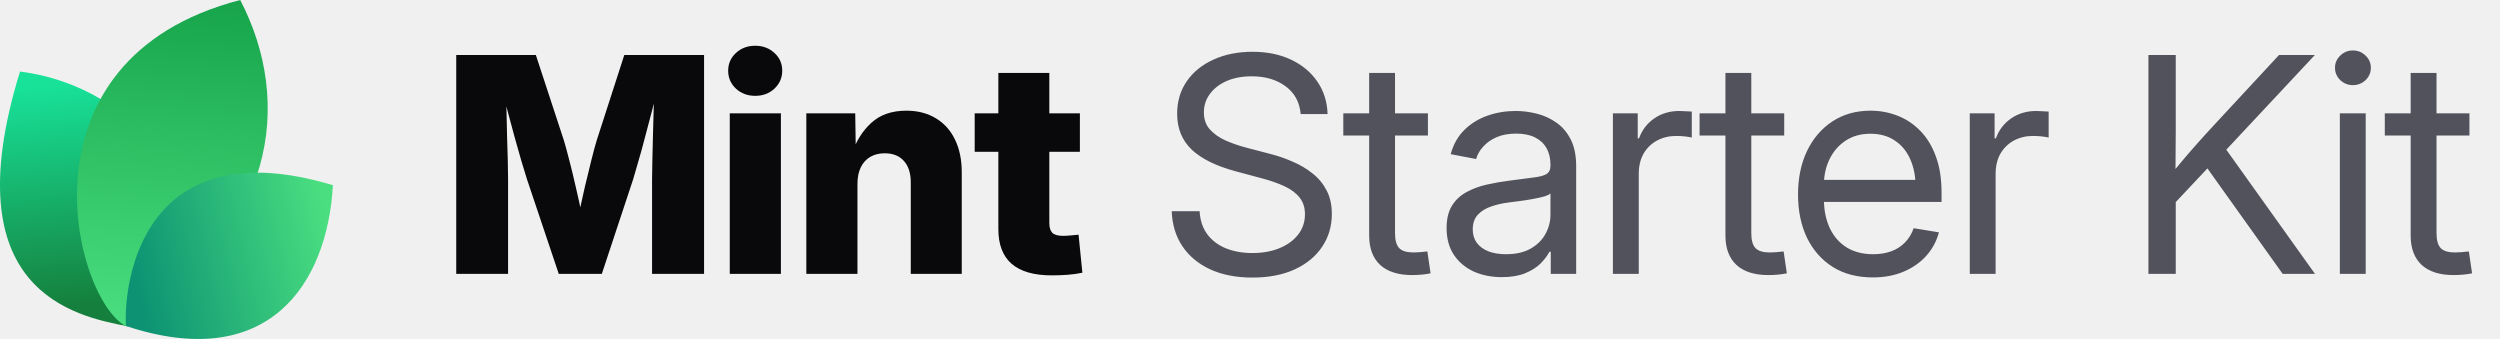
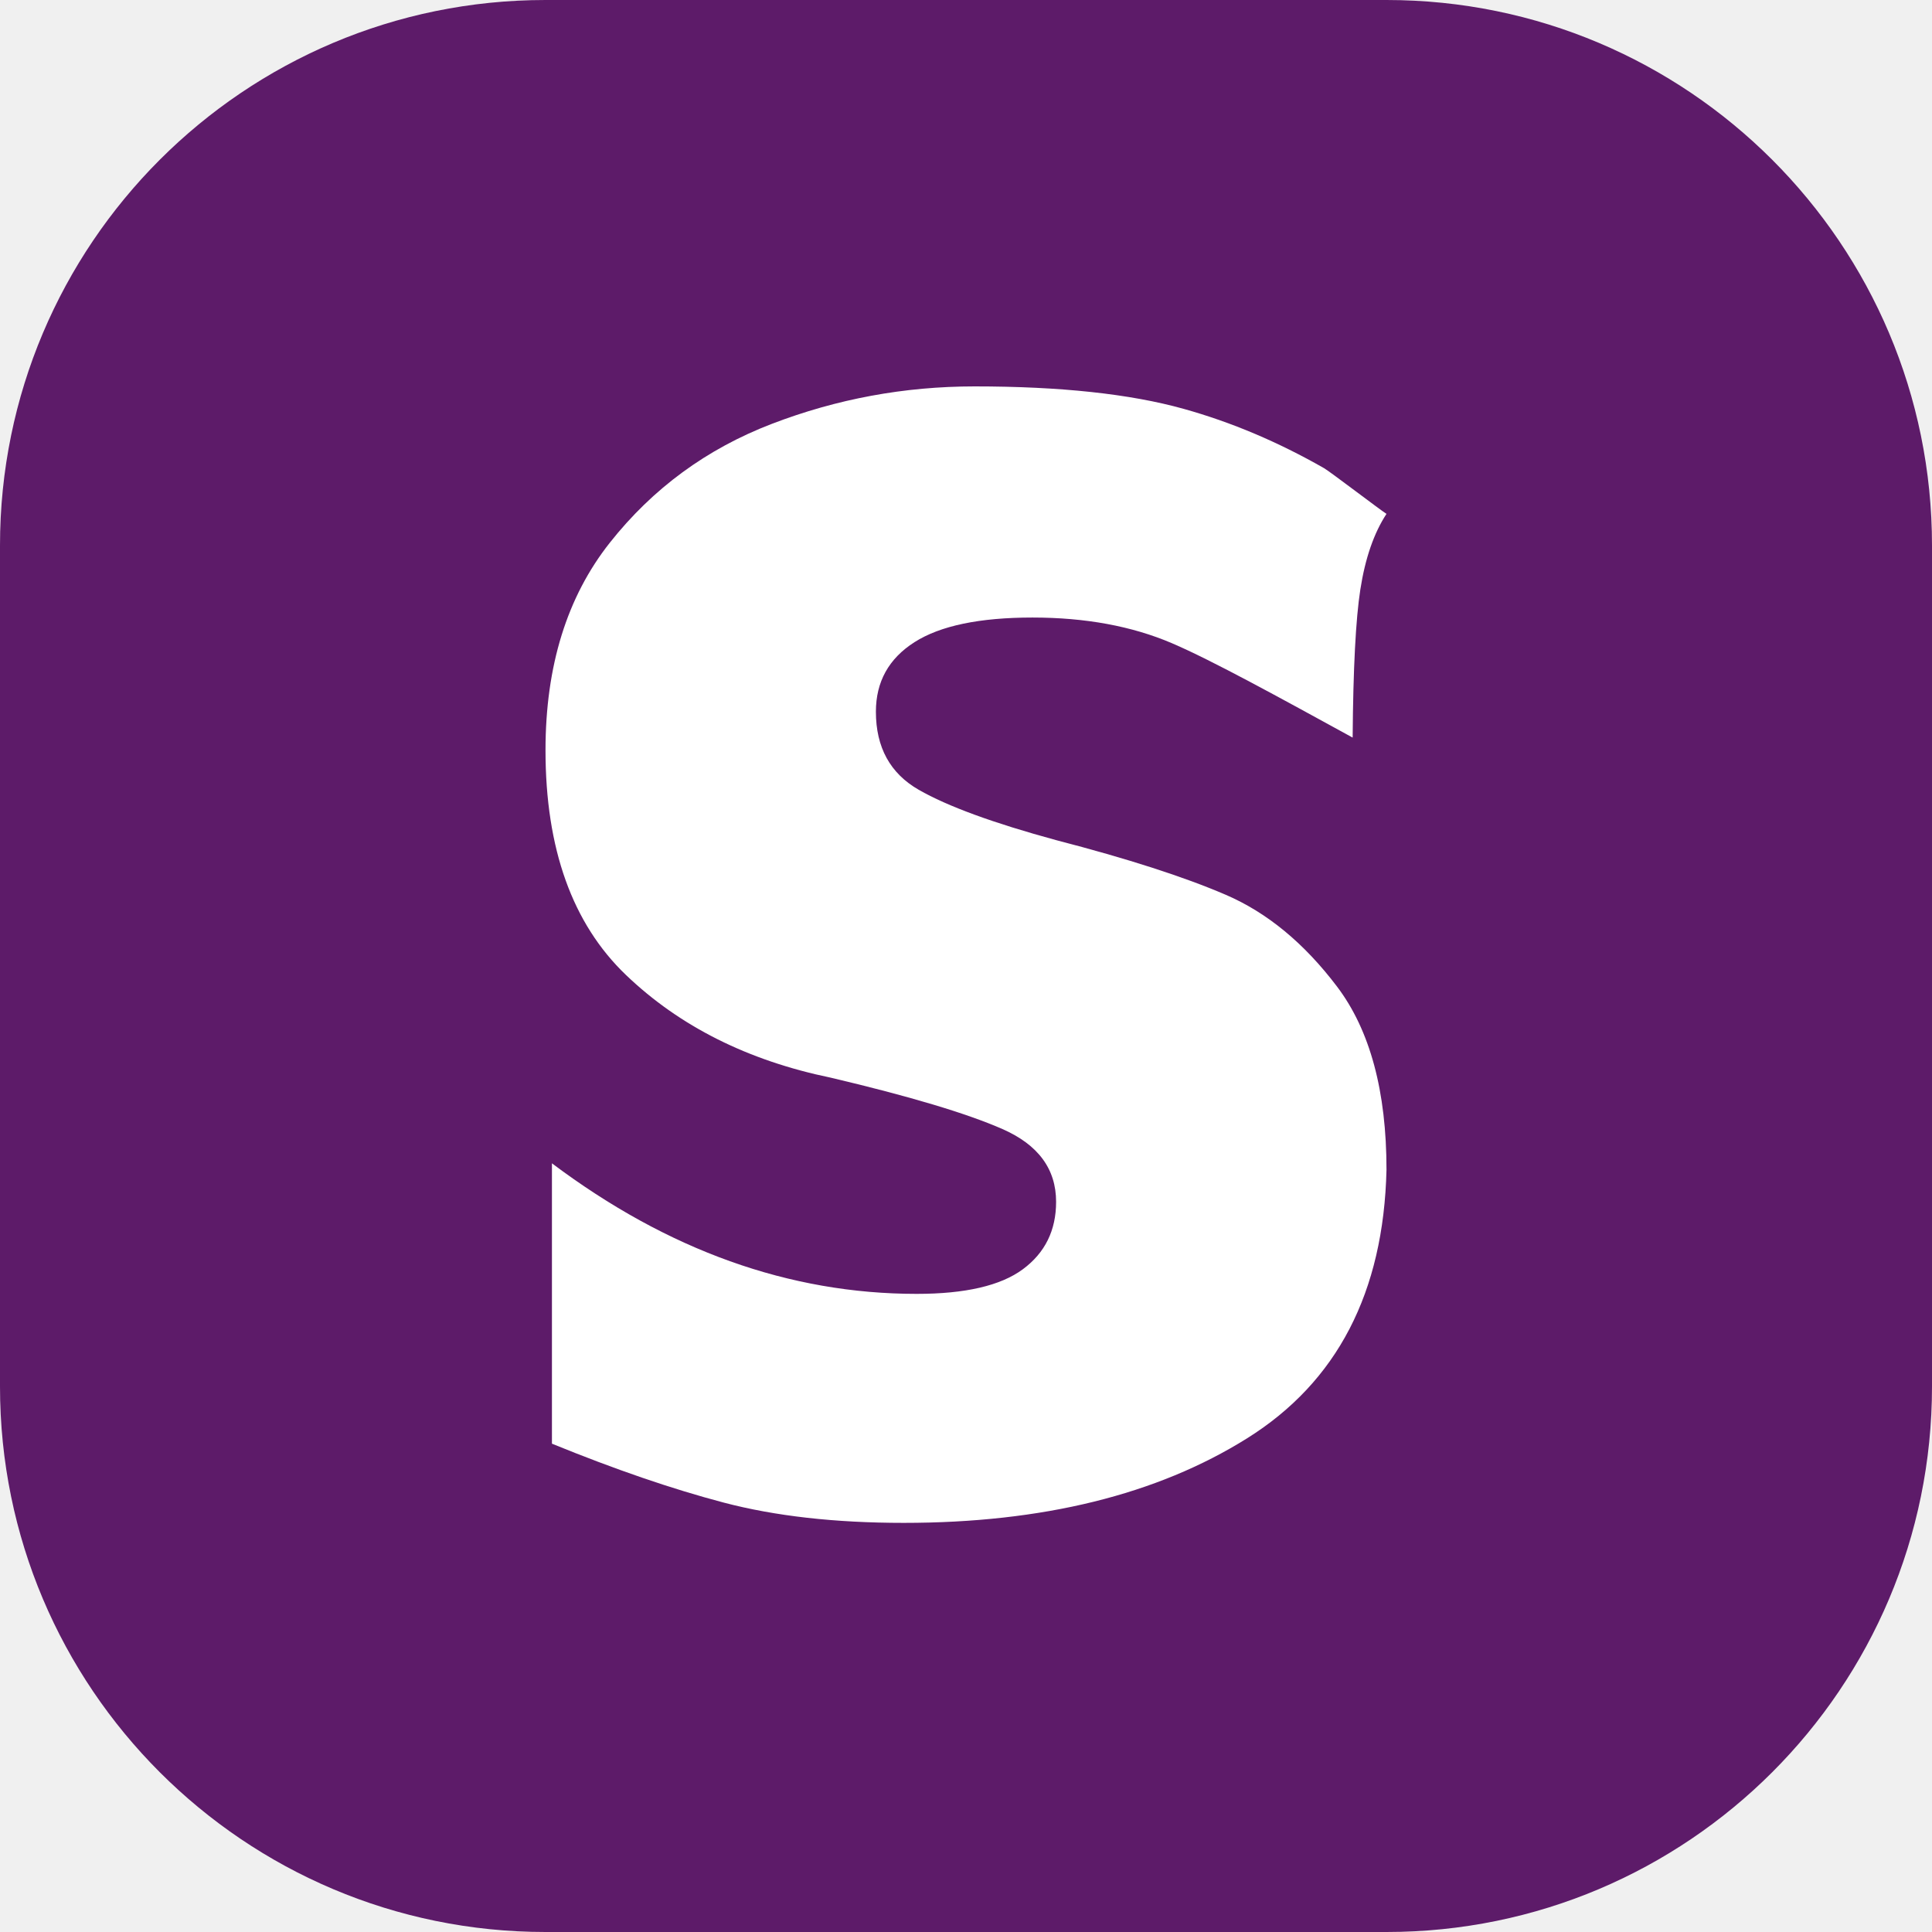
- <svg xmlns="http://www.w3.org/2000/svg" width="177" height="24" viewBox="0 0 177 24" fill="none">
-   <path d="M9.061 23.108C5.268 22.377 -3.391 20.627 1.417 5.064C9.634 6.099 16.973 14.064 9.061 23.108Z" fill="url(#paint0_linear_17557_2020)" />
-   <path d="M8.919 23.094C5.276 21.222 0.784 4.209 17.007 0C20.757 7.193 19.621 16.545 8.919 23.094Z" fill="url(#paint1_linear_17557_2020)" />
-   <path d="M8.914 23.079C8.735 19.882 10.159 9.085 23.57 13.111C23.181 20.123 18.984 26.418 8.914 23.079Z" fill="url(#paint2_linear_17557_2020)" />
-   <path d="M32.301 19.392V3.894H37.938L39.925 9.948C40.036 10.315 40.164 10.787 40.31 11.362C40.462 11.938 40.611 12.552 40.757 13.204C40.91 13.855 41.048 14.483 41.173 15.086C41.305 15.682 41.412 16.192 41.495 16.615H40.695C40.771 16.192 40.871 15.682 40.996 15.086C41.128 14.49 41.267 13.866 41.412 13.214C41.565 12.562 41.714 11.948 41.86 11.373C42.005 10.79 42.133 10.315 42.244 9.948L44.2 3.894H49.848V19.392H46.166V12.704C46.166 12.357 46.173 11.917 46.187 11.383C46.2 10.849 46.214 10.27 46.228 9.646C46.249 9.022 46.266 8.391 46.28 7.753C46.301 7.115 46.311 6.519 46.311 5.964H46.623C46.485 6.561 46.332 7.181 46.166 7.826C45.999 8.471 45.833 9.102 45.666 9.719C45.507 10.336 45.351 10.901 45.198 11.414C45.053 11.928 44.928 12.357 44.824 12.704L42.608 19.392H39.561L37.314 12.704C37.203 12.357 37.072 11.928 36.919 11.414C36.773 10.901 36.614 10.34 36.441 9.729C36.274 9.112 36.104 8.481 35.931 7.836C35.764 7.192 35.608 6.567 35.463 5.964H35.827C35.834 6.512 35.844 7.105 35.858 7.743C35.872 8.374 35.886 9.005 35.9 9.636C35.92 10.26 35.938 10.839 35.952 11.373C35.965 11.907 35.972 12.351 35.972 12.704V19.392H32.301ZM51.668 19.392V8.024H55.288V19.392H51.668ZM53.468 6.786C52.927 6.786 52.473 6.616 52.105 6.276C51.738 5.93 51.554 5.507 51.554 5.007C51.554 4.508 51.738 4.088 52.105 3.749C52.473 3.409 52.927 3.239 53.468 3.239C54.009 3.239 54.463 3.409 54.83 3.749C55.198 4.082 55.382 4.501 55.382 5.007C55.382 5.507 55.198 5.93 54.83 6.276C54.463 6.616 54.009 6.786 53.468 6.786ZM60.708 13.027V19.392H57.088V8.024H60.551L60.593 10.967H60.281C60.593 10.024 61.061 9.268 61.685 8.7C62.309 8.124 63.138 7.836 64.171 7.836C64.975 7.836 65.672 8.017 66.262 8.377C66.851 8.731 67.302 9.234 67.614 9.885C67.933 10.537 68.092 11.307 68.092 12.194V19.392H64.483V12.912C64.483 12.26 64.32 11.754 63.994 11.394C63.675 11.033 63.221 10.853 62.632 10.853C62.25 10.853 61.914 10.936 61.623 11.102C61.332 11.269 61.106 11.515 60.947 11.841C60.787 12.16 60.708 12.555 60.708 13.027ZM76.456 8.024V10.749H69.008V8.024H76.456ZM70.683 5.163H74.292V15.783C74.292 16.102 74.361 16.334 74.5 16.48C74.646 16.625 74.899 16.698 75.259 16.698C75.405 16.698 75.596 16.688 75.831 16.667C76.074 16.646 76.251 16.629 76.362 16.615L76.632 19.309C76.313 19.378 75.963 19.427 75.582 19.455C75.207 19.482 74.836 19.496 74.469 19.496C73.2 19.496 72.25 19.222 71.619 18.674C70.995 18.127 70.683 17.308 70.683 16.22V5.163Z" fill="#09090B" />
-   <path d="M88.667 19.652C87.523 19.652 86.528 19.458 85.682 19.07C84.843 18.681 84.188 18.137 83.716 17.437C83.245 16.736 82.992 15.908 82.957 14.951H84.933C84.968 15.596 85.148 16.14 85.474 16.584C85.8 17.021 86.24 17.354 86.795 17.582C87.35 17.804 87.974 17.915 88.667 17.915C89.388 17.915 90.026 17.801 90.581 17.572C91.143 17.343 91.583 17.024 91.902 16.615C92.228 16.199 92.391 15.717 92.391 15.169C92.391 14.698 92.266 14.306 92.017 13.994C91.767 13.675 91.413 13.408 90.956 13.193C90.498 12.978 89.954 12.787 89.323 12.621L87.502 12.132C86.123 11.765 85.082 11.255 84.382 10.603C83.689 9.944 83.342 9.095 83.342 8.055C83.342 7.174 83.571 6.404 84.028 5.746C84.486 5.087 85.117 4.577 85.921 4.217C86.726 3.849 87.645 3.666 88.678 3.666C89.718 3.666 90.63 3.853 91.413 4.227C92.204 4.602 92.824 5.122 93.275 5.787C93.726 6.446 93.965 7.209 93.993 8.076H92.089C92.013 7.23 91.656 6.574 91.018 6.11C90.387 5.638 89.586 5.403 88.615 5.403C87.95 5.403 87.36 5.513 86.847 5.735C86.341 5.957 85.946 6.262 85.661 6.651C85.377 7.032 85.235 7.469 85.235 7.961C85.235 8.447 85.377 8.849 85.661 9.168C85.946 9.48 86.317 9.74 86.774 9.948C87.232 10.149 87.724 10.319 88.251 10.457L89.884 10.884C90.439 11.023 90.977 11.206 91.496 11.435C92.023 11.657 92.495 11.934 92.911 12.267C93.334 12.593 93.67 12.995 93.92 13.474C94.17 13.945 94.294 14.504 94.294 15.149C94.294 16.015 94.066 16.788 93.608 17.468C93.157 18.148 92.512 18.681 91.673 19.07C90.834 19.458 89.832 19.652 88.667 19.652ZM101.097 8.024V9.594H95.106V8.024H101.097ZM96.937 5.163H98.767V16.521C98.767 17 98.865 17.347 99.059 17.562C99.26 17.77 99.6 17.874 100.078 17.874C100.21 17.874 100.366 17.867 100.546 17.853C100.733 17.832 100.903 17.815 101.056 17.801L101.285 19.351C101.097 19.392 100.886 19.423 100.65 19.444C100.414 19.465 100.189 19.475 99.974 19.475C98.996 19.475 98.244 19.236 97.717 18.758C97.197 18.272 96.937 17.579 96.937 16.677V5.163ZM106.33 19.621C105.595 19.621 104.932 19.489 104.343 19.226C103.754 18.955 103.285 18.564 102.939 18.05C102.592 17.53 102.419 16.896 102.419 16.147C102.419 15.495 102.547 14.965 102.804 14.556C103.06 14.146 103.403 13.828 103.833 13.599C104.263 13.363 104.742 13.186 105.269 13.068C105.796 12.95 106.333 12.857 106.881 12.787C107.574 12.69 108.132 12.617 108.555 12.569C108.978 12.52 109.287 12.441 109.481 12.33C109.675 12.212 109.772 12.014 109.772 11.737V11.654C109.772 11.203 109.679 10.815 109.492 10.489C109.311 10.163 109.041 9.91 108.68 9.729C108.32 9.549 107.872 9.459 107.338 9.459C106.805 9.459 106.34 9.546 105.945 9.719C105.556 9.892 105.241 10.118 104.998 10.395C104.755 10.665 104.593 10.953 104.509 11.258L102.71 10.915C102.897 10.222 103.22 9.65 103.677 9.199C104.135 8.748 104.679 8.412 105.31 8.19C105.941 7.968 106.607 7.857 107.307 7.857C107.8 7.857 108.295 7.92 108.795 8.044C109.301 8.169 109.765 8.381 110.188 8.679C110.611 8.97 110.951 9.369 111.208 9.875C111.464 10.374 111.593 11.005 111.593 11.768V19.392H109.793V17.822H109.7C109.568 18.085 109.363 18.359 109.086 18.643C108.809 18.921 108.444 19.153 107.994 19.34C107.543 19.527 106.988 19.621 106.33 19.621ZM106.621 17.998C107.321 17.998 107.904 17.867 108.368 17.603C108.84 17.333 109.19 16.986 109.419 16.563C109.654 16.133 109.772 15.682 109.772 15.211V13.692C109.703 13.769 109.554 13.841 109.325 13.911C109.096 13.973 108.829 14.032 108.524 14.088C108.226 14.143 107.921 14.192 107.609 14.233C107.304 14.275 107.033 14.309 106.798 14.337C106.354 14.393 105.938 14.49 105.549 14.628C105.168 14.76 104.86 14.954 104.624 15.211C104.388 15.467 104.27 15.811 104.27 16.241C104.27 16.615 104.367 16.934 104.561 17.198C104.762 17.461 105.04 17.662 105.393 17.801C105.747 17.933 106.156 17.998 106.621 17.998ZM114.193 19.392V8.024H115.951V9.792H116.045C116.253 9.209 116.61 8.741 117.116 8.388C117.622 8.034 118.219 7.857 118.905 7.857C119.058 7.857 119.217 7.864 119.384 7.878C119.55 7.885 119.682 7.892 119.779 7.899V9.74C119.716 9.719 119.578 9.695 119.363 9.667C119.155 9.639 118.922 9.625 118.666 9.625C118.174 9.625 117.726 9.733 117.324 9.948C116.922 10.163 116.603 10.471 116.367 10.874C116.138 11.276 116.024 11.758 116.024 12.319V19.392H114.193ZM126.322 8.024V9.594H120.33V8.024H126.322ZM122.161 5.163H123.992V16.521C123.992 17 124.089 17.347 124.283 17.562C124.484 17.77 124.824 17.874 125.302 17.874C125.434 17.874 125.59 17.867 125.77 17.853C125.958 17.832 126.127 17.815 126.28 17.801L126.509 19.351C126.322 19.392 126.11 19.423 125.874 19.444C125.639 19.465 125.413 19.475 125.198 19.475C124.221 19.475 123.468 19.236 122.941 18.758C122.421 18.272 122.161 17.579 122.161 16.677V5.163ZM132.604 19.642C131.502 19.642 130.555 19.396 129.765 18.903C128.974 18.404 128.364 17.714 127.934 16.834C127.511 15.946 127.3 14.927 127.3 13.775C127.3 12.611 127.511 11.584 127.934 10.697C128.364 9.802 128.964 9.102 129.734 8.596C130.51 8.089 131.408 7.836 132.428 7.836C133.1 7.836 133.738 7.954 134.341 8.19C134.952 8.426 135.489 8.783 135.954 9.261C136.425 9.74 136.793 10.343 137.056 11.071C137.327 11.792 137.462 12.645 137.462 13.63V14.296H128.433V12.735H136.463L135.631 13.297C135.631 12.541 135.506 11.876 135.257 11.3C135.007 10.725 134.643 10.277 134.165 9.958C133.686 9.632 133.107 9.469 132.428 9.469C131.748 9.469 131.162 9.632 130.67 9.958C130.177 10.284 129.796 10.725 129.526 11.279C129.262 11.827 129.13 12.441 129.13 13.12V14.046C129.13 14.864 129.273 15.572 129.557 16.168C129.841 16.757 130.243 17.211 130.763 17.53C131.283 17.842 131.901 17.998 132.615 17.998C133.093 17.998 133.523 17.929 133.905 17.79C134.293 17.645 134.619 17.433 134.882 17.156C135.153 16.879 135.354 16.546 135.486 16.157L137.275 16.449C137.108 17.08 136.81 17.634 136.38 18.113C135.95 18.591 135.413 18.966 134.768 19.236C134.123 19.507 133.402 19.642 132.604 19.642ZM139.459 19.392V8.024H141.217V9.792H141.311C141.519 9.209 141.876 8.741 142.382 8.388C142.888 8.034 143.485 7.857 144.171 7.857C144.324 7.857 144.483 7.864 144.649 7.878C144.816 7.885 144.948 7.892 145.045 7.899V9.74C144.982 9.719 144.844 9.695 144.629 9.667C144.421 9.639 144.188 9.625 143.932 9.625C143.439 9.625 142.992 9.733 142.59 9.948C142.188 10.163 141.869 10.471 141.633 10.874C141.404 11.276 141.29 11.758 141.29 12.319V19.392H139.459ZM153.429 14.961V12.715C153.783 12.257 154.136 11.82 154.49 11.404C154.844 10.981 155.204 10.565 155.572 10.156C155.939 9.74 156.314 9.327 156.695 8.918L161.355 3.894H163.893L157.277 10.967H157.184L153.429 14.961ZM152.108 19.392V3.894H154.043V9.241L154.022 12.559L154.043 13.505V19.392H152.108ZM161.615 19.392L155.967 11.477L157.173 9.969L163.903 19.392H161.615ZM165.661 19.392V8.024H167.492V19.392H165.661ZM166.587 6.027C166.24 6.027 165.942 5.909 165.692 5.673C165.443 5.43 165.318 5.139 165.318 4.799C165.318 4.459 165.443 4.172 165.692 3.936C165.942 3.693 166.24 3.572 166.587 3.572C166.934 3.572 167.232 3.693 167.482 3.936C167.731 4.172 167.856 4.459 167.856 4.799C167.856 5.139 167.731 5.43 167.482 5.673C167.232 5.909 166.934 6.027 166.587 6.027ZM174.836 8.024V9.594H168.844V8.024H174.836ZM170.675 5.163H172.506V16.521C172.506 17 172.603 17.347 172.797 17.562C172.998 17.77 173.338 17.874 173.816 17.874C173.948 17.874 174.104 17.867 174.284 17.853C174.472 17.832 174.641 17.815 174.794 17.801L175.023 19.351C174.836 19.392 174.624 19.423 174.388 19.444C174.153 19.465 173.927 19.475 173.712 19.475C172.735 19.475 171.982 19.236 171.455 18.758C170.935 18.272 170.675 17.579 170.675 16.677V5.163Z" fill="#52525C" />
-   <defs>
-     <linearGradient id="paint0_linear_17557_2020" x1="3.776" y1="5.916" x2="5.232" y2="21.559" gradientUnits="userSpaceOnUse">
-       <stop stop-color="#18E299" />
-       <stop offset="1" stop-color="#15803D" />
-     </linearGradient>
-     <linearGradient id="paint1_linear_17557_2020" x1="12.171" y1="-0.718" x2="10.19" y2="22.983" gradientUnits="userSpaceOnUse">
-       <stop stop-color="#16A34A" />
-       <stop offset="1" stop-color="#4ADE80" />
-     </linearGradient>
-     <linearGradient id="paint2_linear_17557_2020" x1="23.133" y1="15.353" x2="9.338" y2="18.52" gradientUnits="userSpaceOnUse">
-       <stop stop-color="#4ADE80" />
-       <stop offset="1" stop-color="#0D9373" />
-     </linearGradient>
-   </defs>
+ <svg xmlns="http://www.w3.org/2000/svg" width="85" height="85" viewBox="0 0 85 85" fill="none">
+   <rect width="85" height="85" rx="24" fill="#5D1B69" />
+   <path d="M42.96 22.824C45.885 22.824 48.263 23.081 50.091 23.595C51.714 24.051 53.309 24.729 54.875 25.629C55.075 25.744 56.803 27.072 57.001 27.194C56.572 27.852 56.276 28.717 56.11 29.788C55.954 30.804 55.866 32.497 55.848 34.865C53.361 33.495 51.054 32.217 49.688 31.63C48.323 31.043 46.739 30.75 44.935 30.75C43.131 30.75 41.79 31.031 40.912 31.594C40.035 32.156 39.596 32.951 39.596 33.978C39.596 35.202 40.084 36.095 41.059 36.657C42.034 37.22 43.594 37.795 45.739 38.382C48.177 39.018 50.103 39.641 51.517 40.253C52.93 40.864 54.198 41.916 55.319 43.408C56.441 44.9 57.001 46.992 57.001 49.683C56.904 53.89 55.319 56.96 52.248 58.893C49.176 60.825 45.276 61.792 40.547 61.792C38.207 61.792 36.158 61.559 34.403 61.095C32.648 60.63 30.698 59.957 28.553 59.076V49.463C32.502 52.447 36.646 53.939 40.985 53.94C42.643 53.94 43.85 53.658 44.605 53.096C45.361 52.533 45.739 51.763 45.739 50.784C45.739 49.659 45.13 48.827 43.911 48.289C42.692 47.751 40.742 47.163 38.06 46.527C35.233 45.94 32.904 44.766 31.076 43.005C29.248 41.244 28.334 38.675 28.334 35.3C28.334 32.413 29.065 30.04 30.527 28.181C31.99 26.322 33.831 24.965 36.049 24.108C38.267 23.252 40.571 22.824 42.96 22.824Z" fill="#5D1B69" />
+   <path fill-rule="evenodd" clip-rule="evenodd" d="M39.763 67C36.742 67 34.099 66.702 31.834 66.106C29.569 65.509 27.052 64.646 24.283 63.516V51.181C29.38 55.01 34.729 56.925 40.329 56.925C42.468 56.925 44.026 56.564 45.001 55.842C45.977 55.12 46.464 54.131 46.464 52.876C46.464 51.432 45.678 50.365 44.105 49.674C42.532 48.984 40.014 48.23 36.554 47.414C32.904 46.661 29.899 45.154 27.54 42.895C25.18 40.635 24 37.339 24 33.008C24 29.304 24.944 26.259 26.832 23.874C28.719 21.488 31.095 19.746 33.958 18.648C36.821 17.549 39.794 17 42.878 17C46.653 17 49.721 17.33 52.08 17.989C54.176 18.574 56.234 19.444 58.255 20.599C58.51 20.744 60.746 22.453 61 22.608C60.446 23.452 60.063 24.561 59.849 25.936C59.647 27.24 59.534 29.412 59.511 32.451C56.301 30.693 53.323 29.053 51.561 28.299C49.799 27.546 47.754 27.169 45.426 27.169C43.098 27.169 41.367 27.53 40.235 28.252C39.102 28.974 38.536 29.994 38.536 31.313C38.536 32.882 39.165 34.028 40.423 34.749C41.682 35.471 43.696 36.209 46.464 36.962C49.611 37.778 52.096 38.579 53.921 39.364C55.746 40.148 57.382 41.498 58.829 43.412C60.276 45.327 61 48.011 61 51.463C60.874 56.862 58.829 60.801 54.865 63.281C50.901 65.76 45.867 67 39.763 67Z" fill="white" />
</svg>
